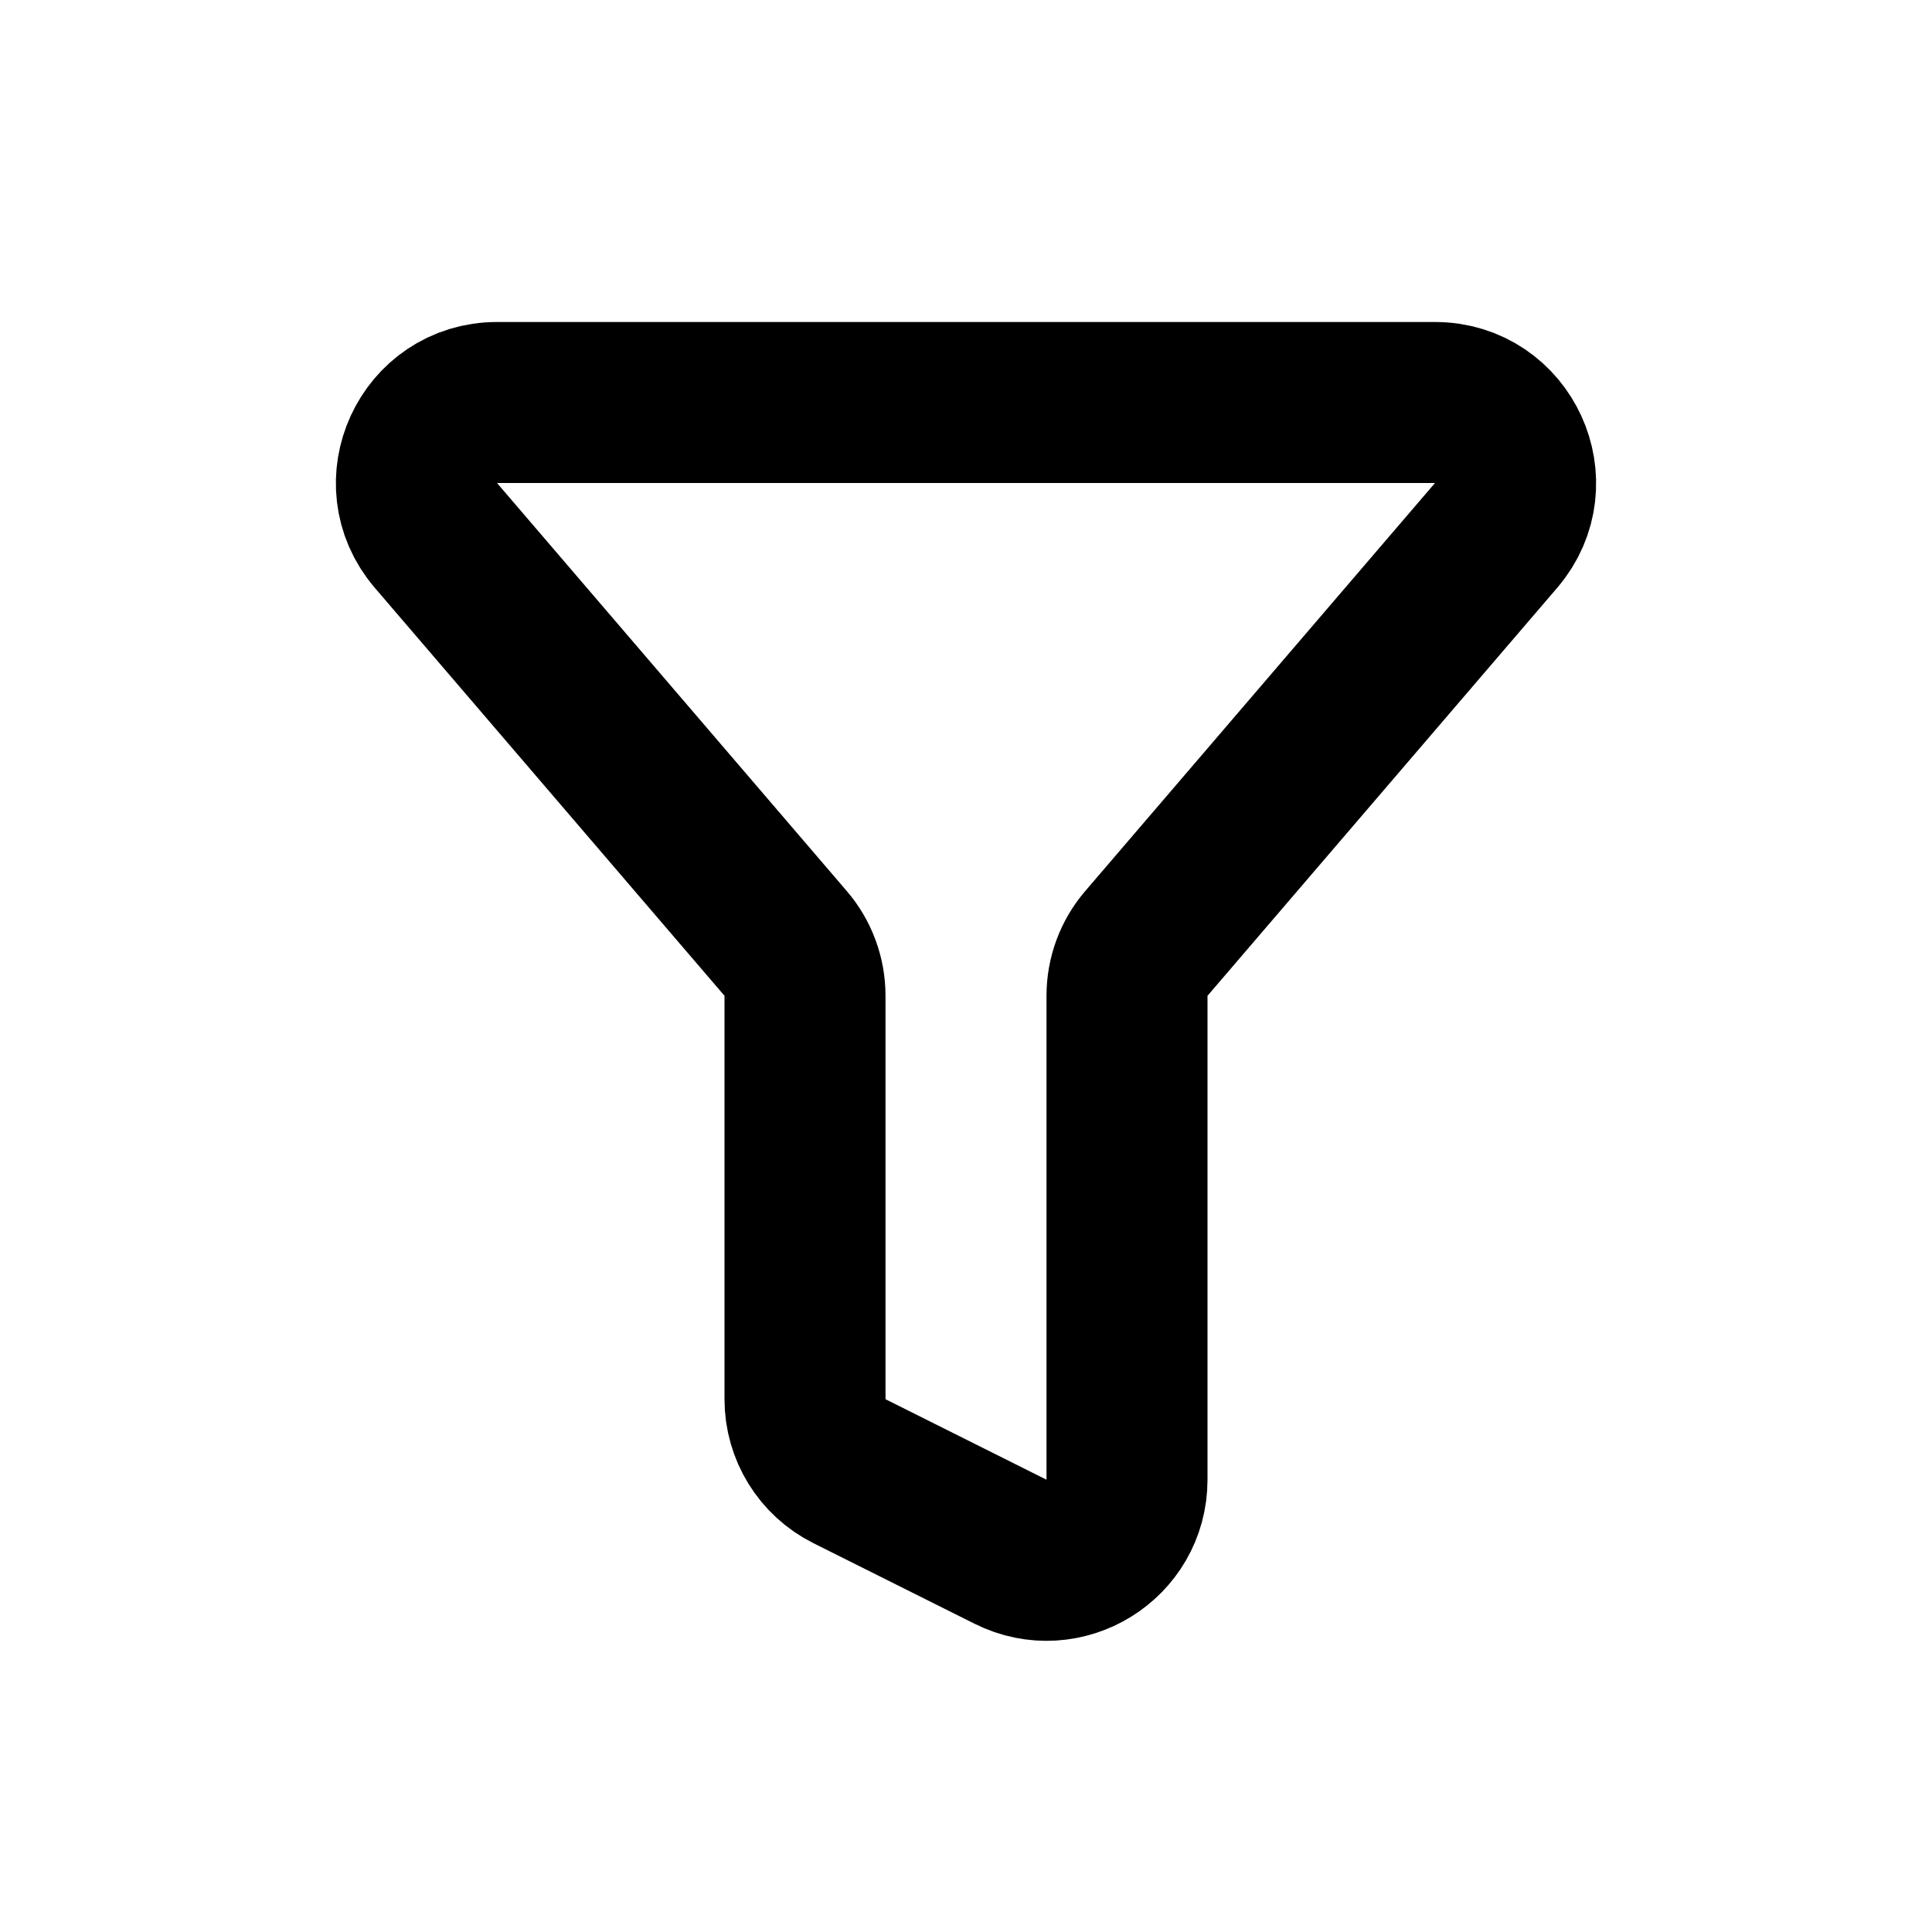
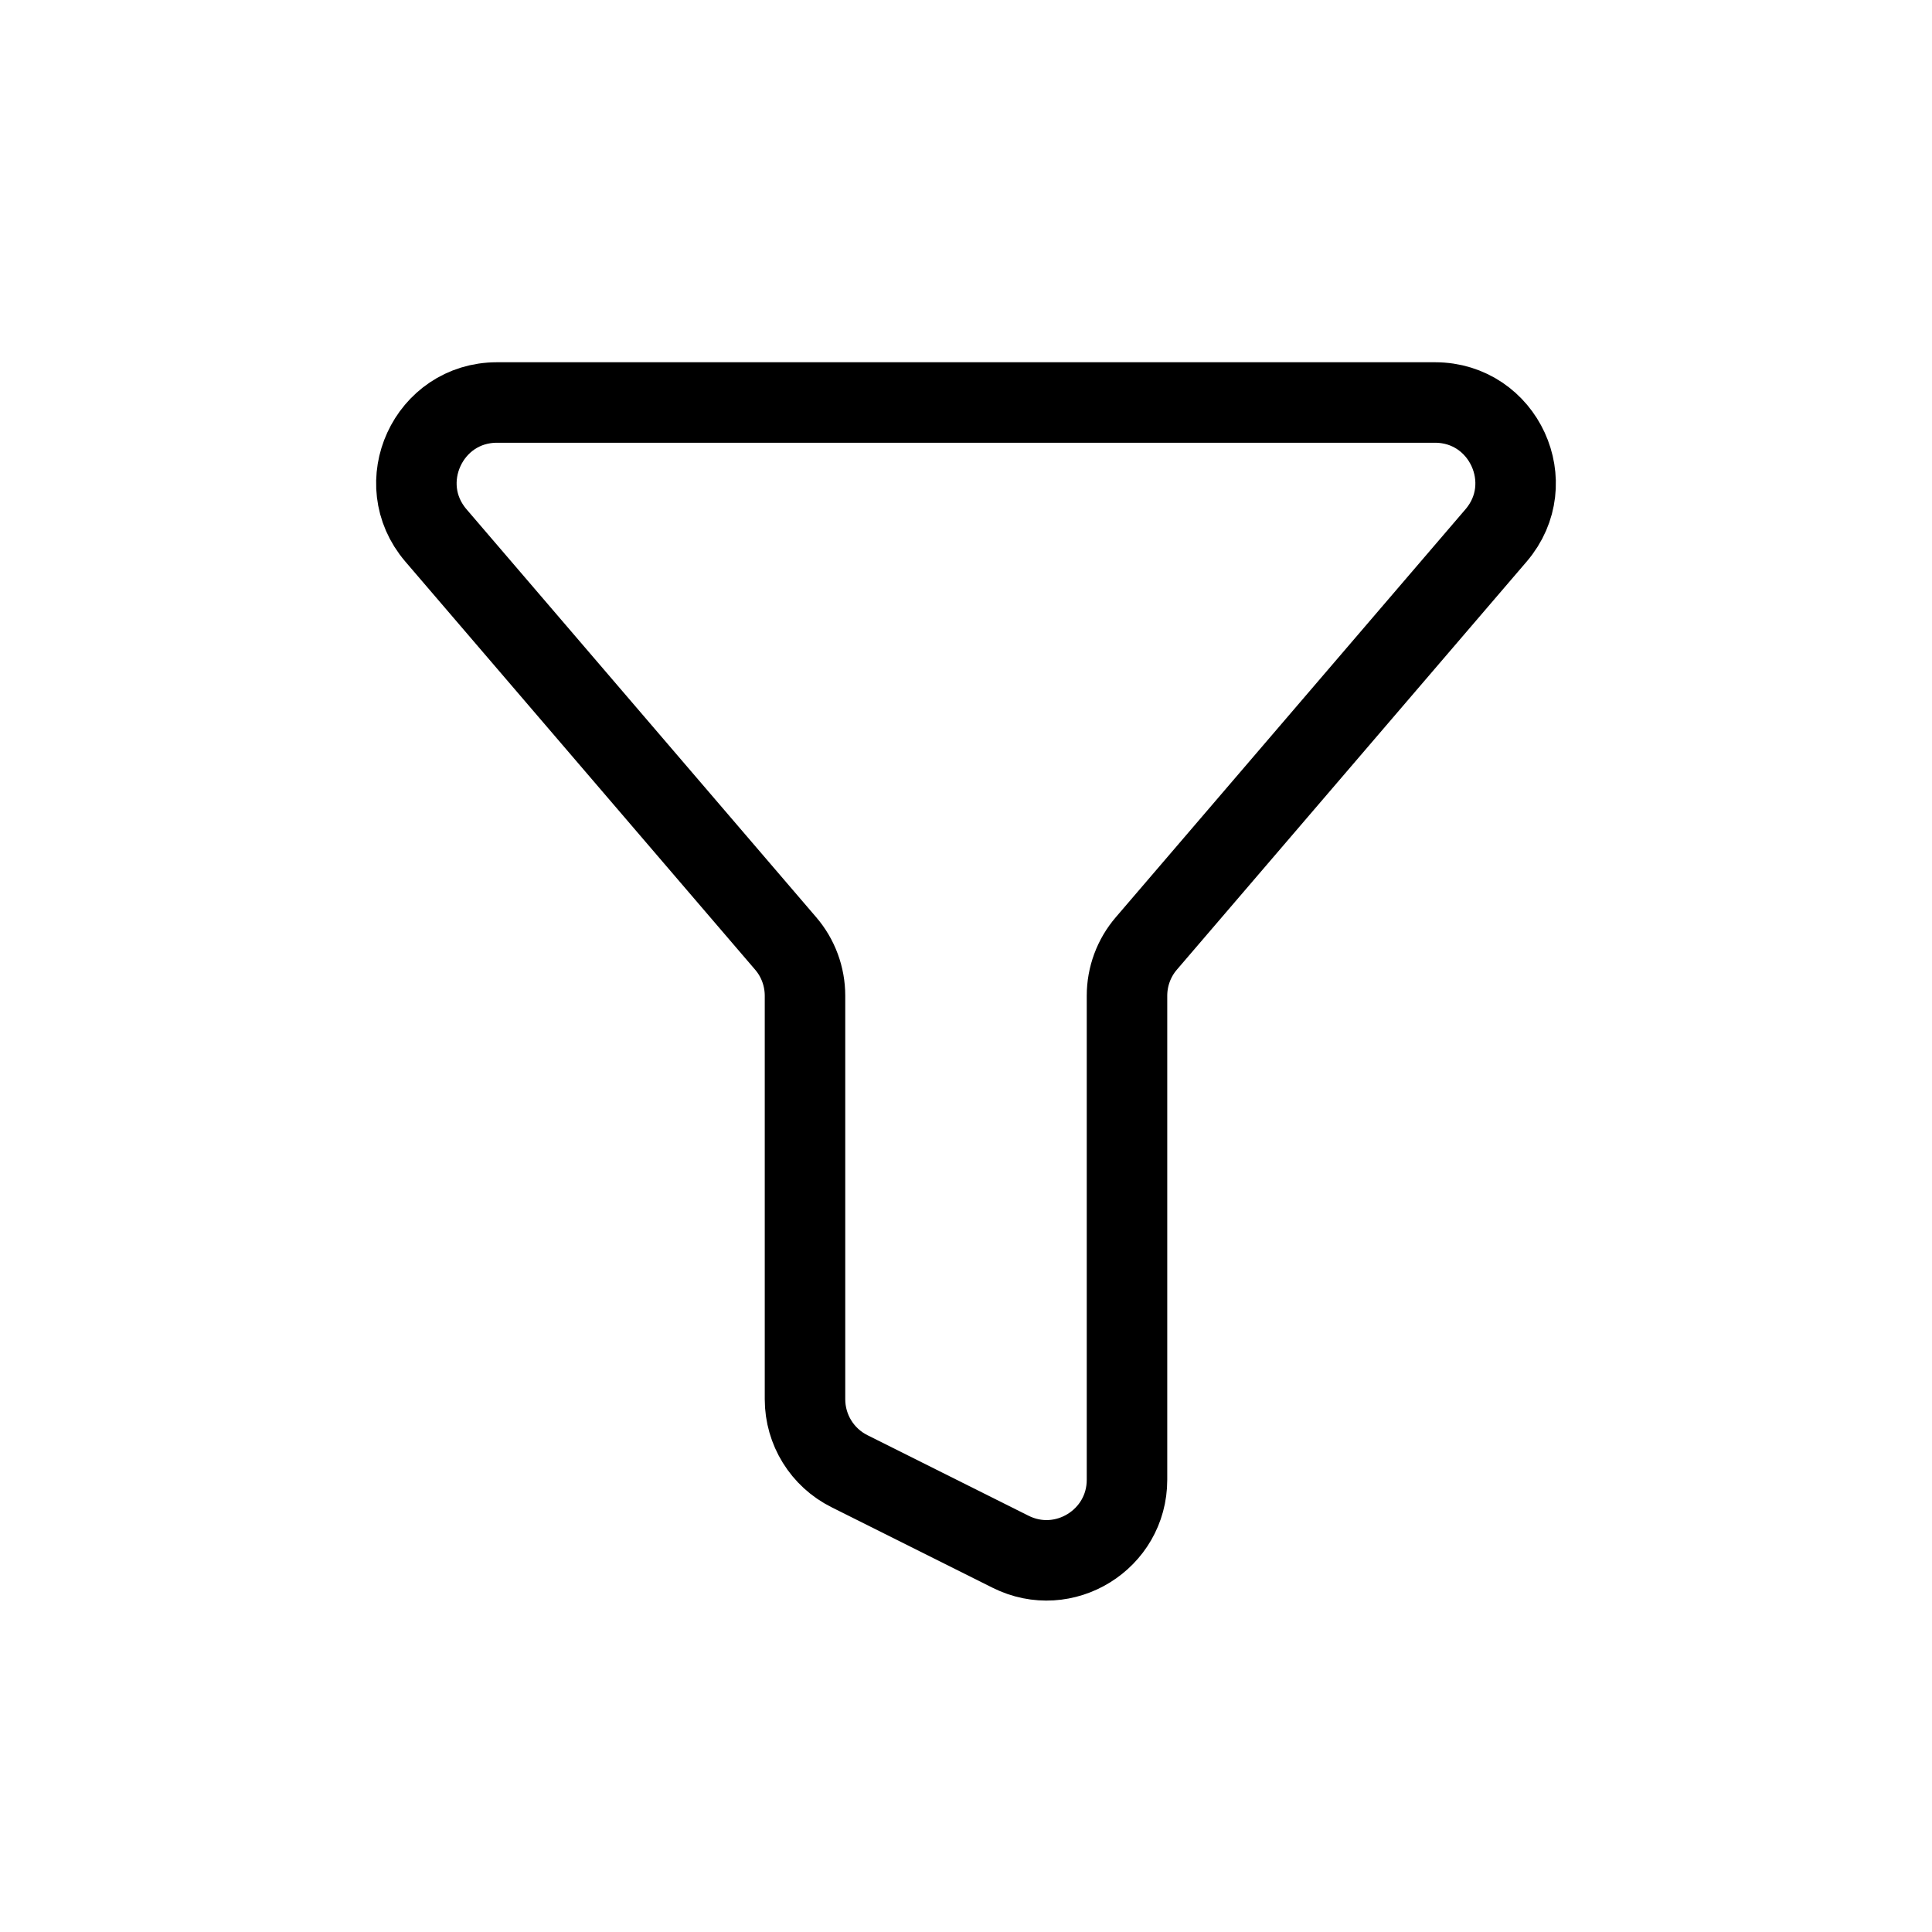
<svg xmlns="http://www.w3.org/2000/svg" width="800px" height="800px" viewBox="0 0 24 24" fill="none">
-   <path d="M17.826 5H6.174C5.32 5 4.859 6.002 5.415 6.651L9.759 11.719C9.915 11.9 10 12.131 10 12.37V17.382C10 17.761 10.214 18.107 10.553 18.276L12.553 19.276C13.218 19.609 14 19.125 14 18.382V12.37C14 12.131 14.085 11.9 14.241 11.719L18.585 6.651C19.141 6.002 18.68 5 17.826 5Z" stroke="currentColor" stroke-width="2" stroke-linecap="round" stroke-linejoin="round" />
+   <path d="M17.826 5H6.174C5.32 5 4.859 6.002 5.415 6.651L9.759 11.719C9.915 11.9 10 12.131 10 12.37V17.382C10 17.761 10.214 18.107 10.553 18.276L12.553 19.276C13.218 19.609 14 19.125 14 18.382V12.37C14 12.131 14.085 11.9 14.241 11.719L18.585 6.651C19.141 6.002 18.68 5 17.826 5Z" stroke="currentColor" stroke-width="1" stroke-linecap="round" stroke-linejoin="round" />
</svg>
